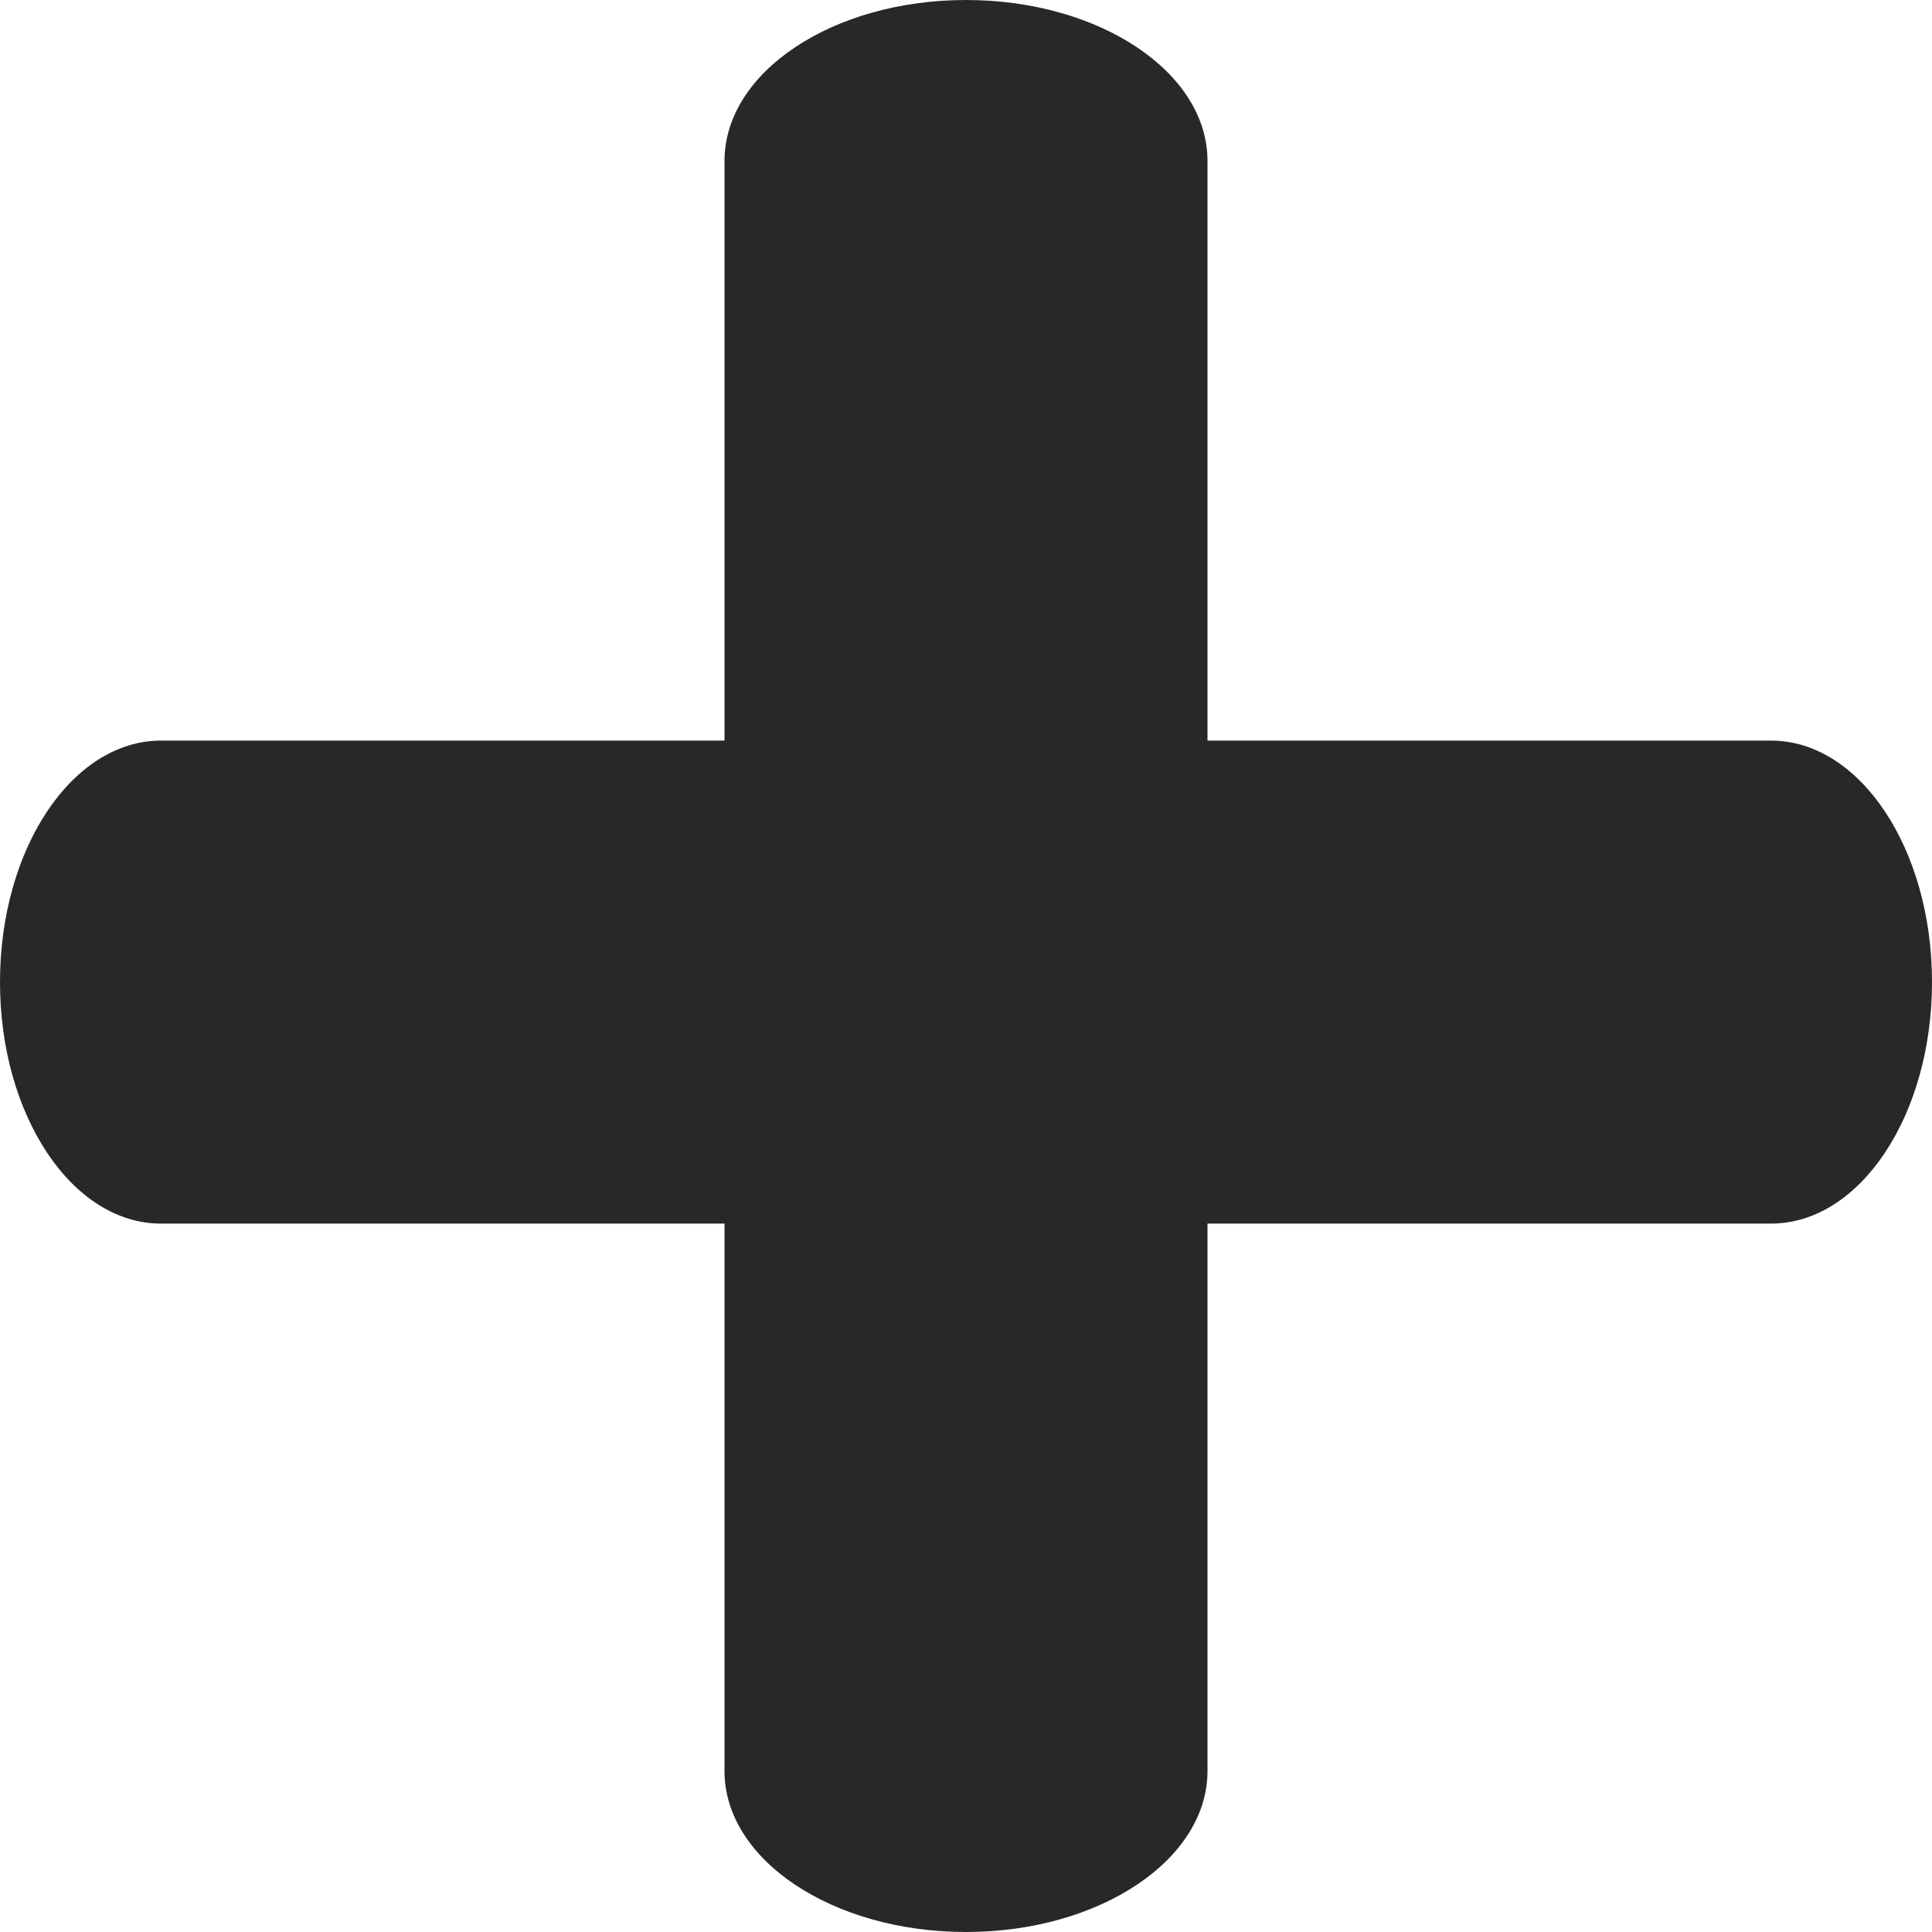
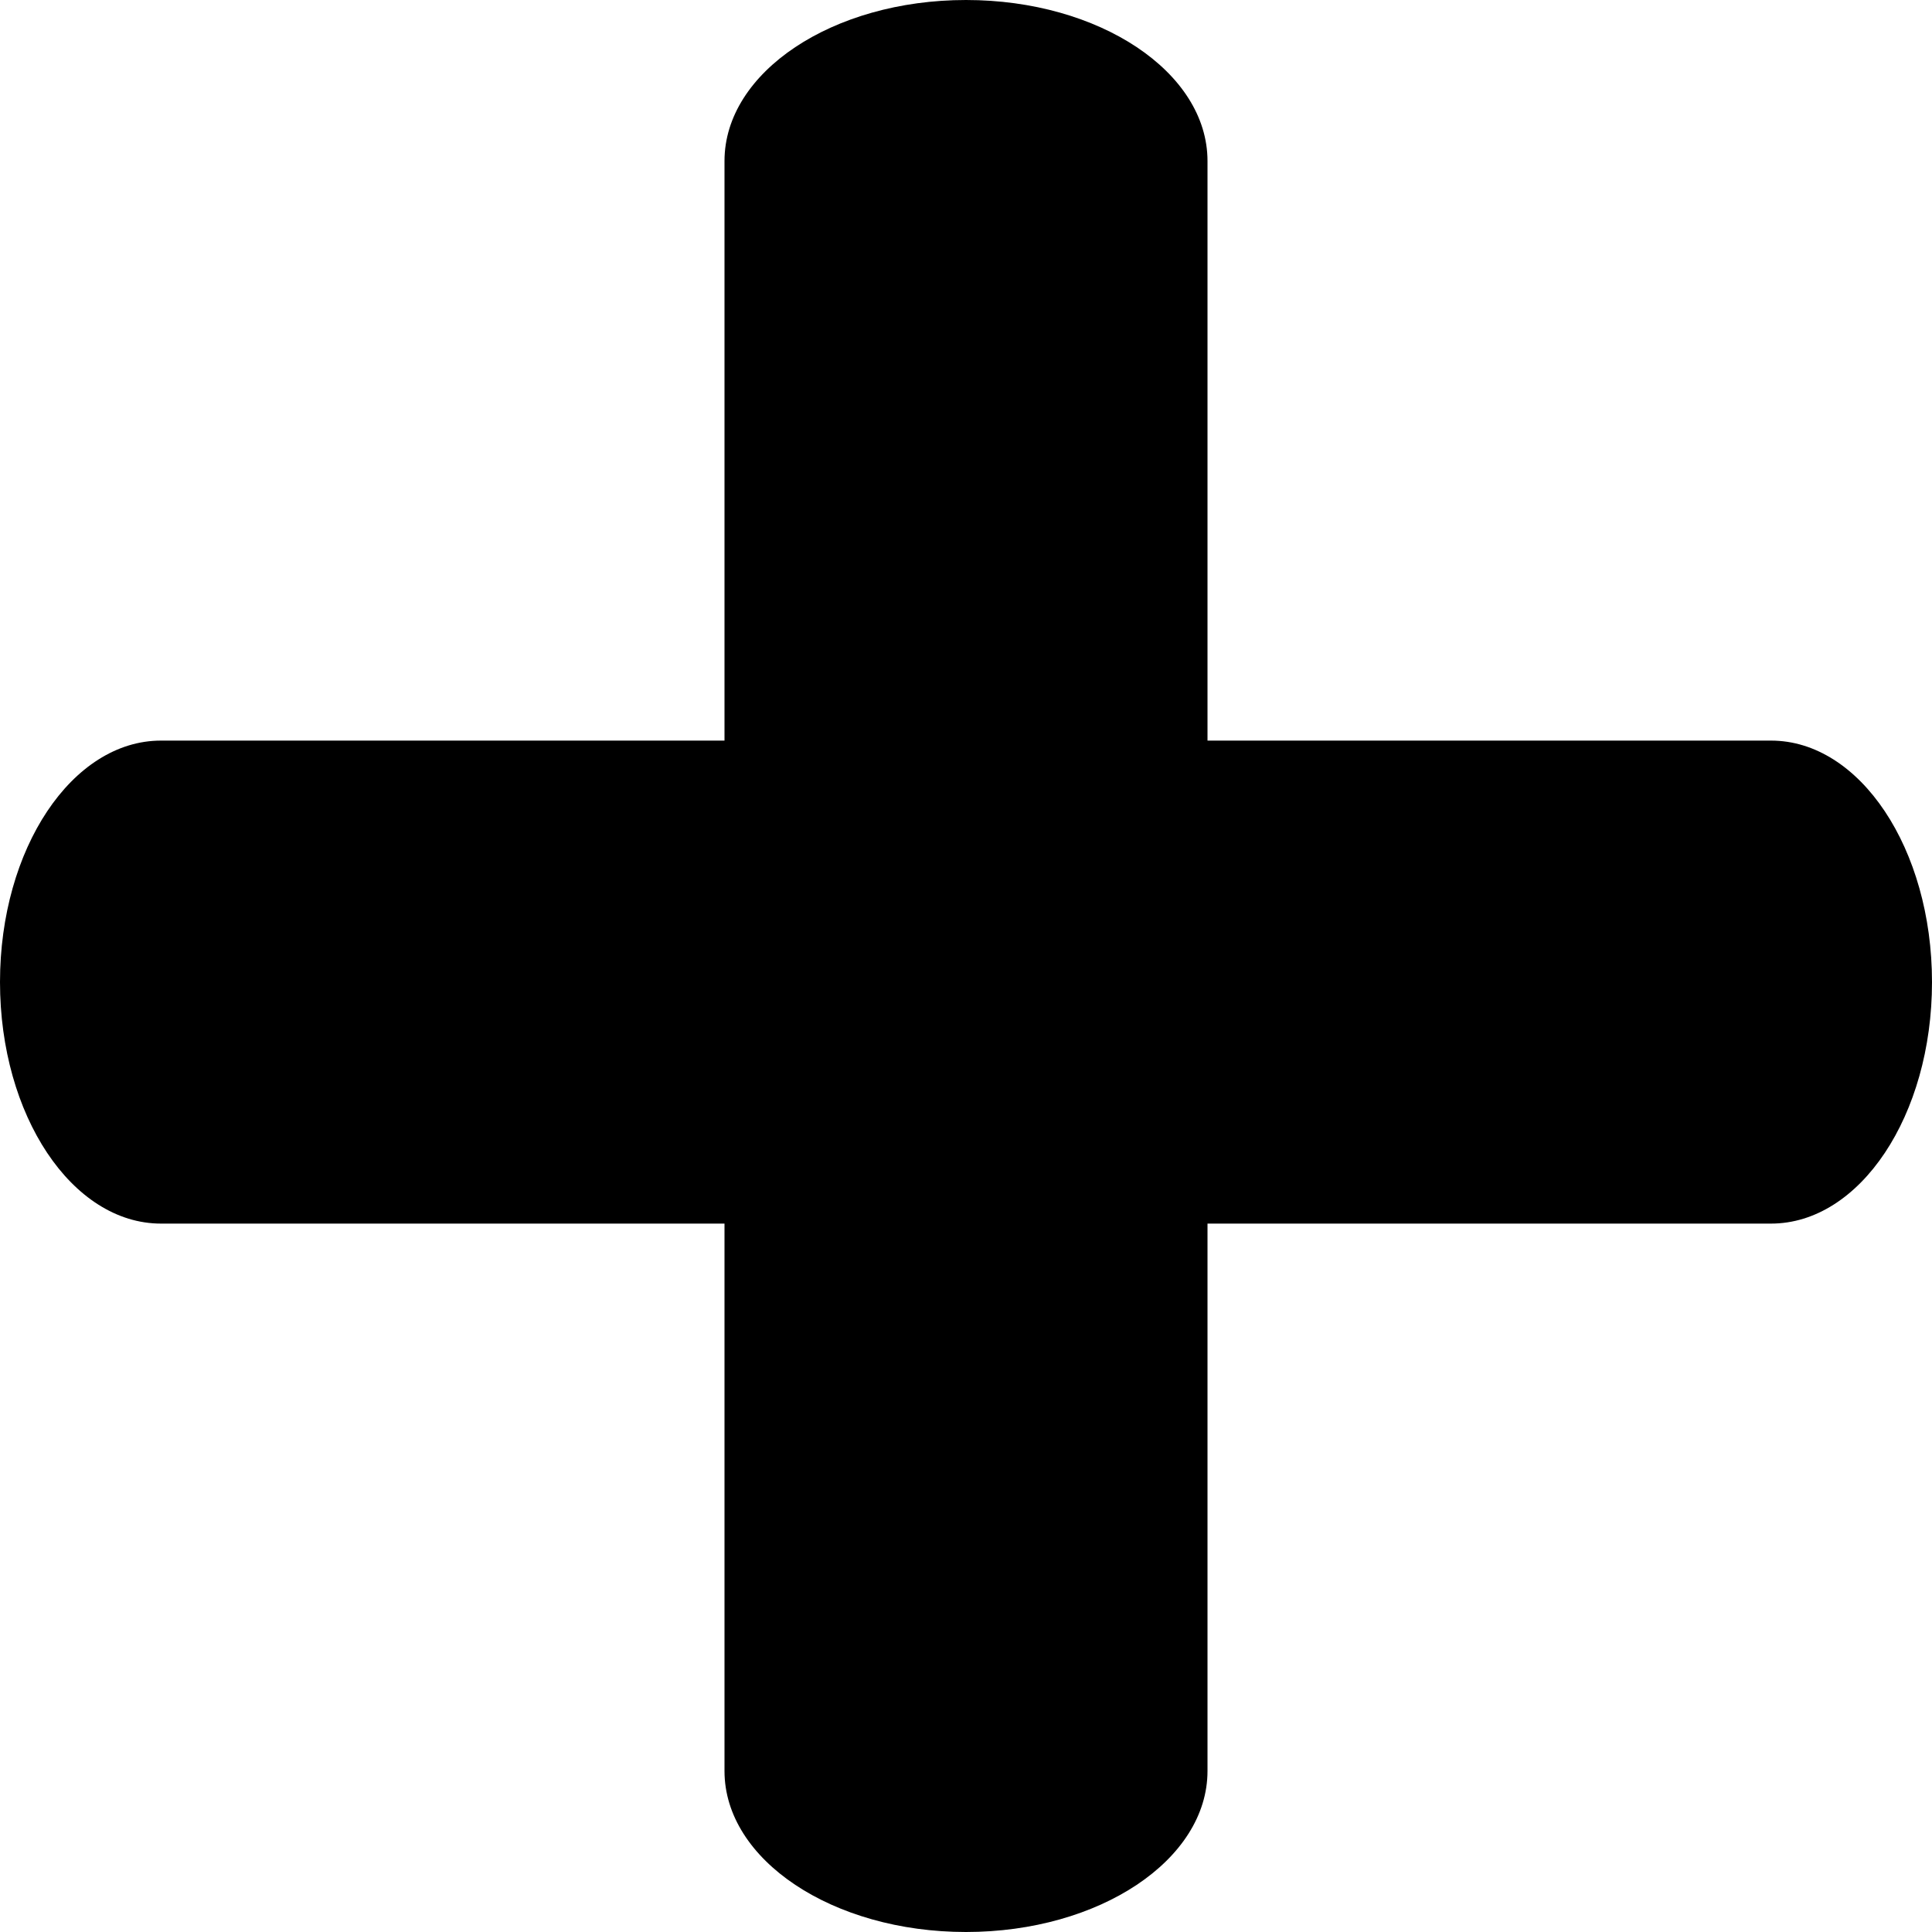
<svg xmlns="http://www.w3.org/2000/svg" version="1.1" x="0px" y="0px" width="60px" height="60px" viewBox="0 0 60 60" enable-background="new 0 0 60 60" xml:space="preserve">
  <g id="Layer_1">
</g>
-   <g id="pause" display="none">
-     <path display="inline" fill="#282829" d="M20,50c0,5.523-4.477,10-10,10l0,0C4.477,60,0,55.523,0,50V10C0,4.477,4.477,0,10,0l0,0   c5.523,0,10,4.477,10,10V50z" />
-     <path display="inline" fill="#282829" d="M60,50c0,5.523-4.477,10-10,10l0,0c-5.523,0-10-4.477-10-10V10c0-5.523,4.477-10,10-10   l0,0c5.523,0,10,4.477,10,10V50z" />
-   </g>
-   <g id="menu" display="none">
-     <path display="inline" fill="#282829" d="M60,52.5c0,4.142-2.239,7.5-5,7.5H5c-2.761,0-5-3.358-5-7.5l0,0C0,48.358,2.239,45,5,45   h50C57.761,45,60,48.358,60,52.5L60,52.5z" />
-     <path display="inline" fill="#282829" d="M60,7.5c0,4.142-2.239,7.5-5,7.5H5c-2.761,0-5-3.358-5-7.5l0,0C0,3.358,2.239,0,5,0h50   C57.761,0,60,3.358,60,7.5L60,7.5z" />
-     <path display="inline" fill="#282829" d="M60,30.5c0,4.142-2.239,7.5-5,7.5H5c-2.761,0-5-3.358-5-7.5l0,0C0,26.358,2.239,23,5,23   h50C57.761,23,60,26.358,60,30.5L60,30.5z" />
-   </g>
-   <g id="heal_copy_2" display="none">
-     <path display="inline" fill="#282829" d="M29.969,10c-16.569,0-30,11.193-30,25s13.431,25,30,25s30-11.193,30-25   S46.537,10,29.969,10z M30.069,51.271c-5.15,0-18.65-9.474-18.65-21.464c0-4.688,4.175-9.62,9.325-9.62   c5.15,0,9.014,3.395,9.325,6.225c0.311-2.829,4.175-6.225,9.325-6.225c5.15,0,9.325,4.932,9.325,9.62   C48.719,41.797,35.219,51.271,30.069,51.271z" />
-     <path display="inline" fill="#282829" d="M39.969,7.5c0-4.142-3.358-7.5-7.5-7.5h-5c-4.142,0-7.5,3.358-7.5,7.5l0,0   c0,4.142,3.358,7.5,7.5,7.5h5C36.611,15,39.969,11.642,39.969,7.5L39.969,7.5z" />
-     <path display="inline" fill="#282829" d="M44.969,2.5c0,1.381-1.119,2.5-2.5,2.5h-25c-1.381,0-2.5-1.119-2.5-2.5l0,0   c0-1.381,1.119-2.5,2.5-2.5h25C43.849,0,44.969,1.119,44.969,2.5L44.969,2.5z" />
-   </g>
-   <g id="heal_copy" display="none">
-     <ellipse display="inline" fill="#282829" cx="29.969" cy="35" rx="30" ry="25" />
-     <path display="inline" fill="#282829" d="M39.969,7.5c0-4.142-3.358-7.5-7.5-7.5h-5c-4.142,0-7.5,3.358-7.5,7.5l0,0   c0,4.142,3.358,7.5,7.5,7.5h5C36.611,15,39.969,11.642,39.969,7.5L39.969,7.5z" />
-     <path display="inline" fill="#282829" d="M44.969,2.5c0,1.381-1.119,2.5-2.5,2.5h-25c-1.381,0-2.5-1.119-2.5-2.5l0,0   c0-1.381,1.119-2.5,2.5-2.5h25C43.849,0,44.969,1.119,44.969,2.5L44.969,2.5z" />
-     <path display="inline" fill="#6D6E71" d="M30.069,51.271c-5.15,0-18.65-9.474-18.65-21.464c0-4.688,4.175-9.62,9.325-9.62   s9.014,3.395,9.325,6.225c0.311-2.829,4.175-6.225,9.325-6.225s9.325,4.932,9.325,9.62C48.719,41.797,35.219,51.271,30.069,51.271z   " />
-   </g>
-   <g id="heal_copy_3" display="none">
-     <ellipse display="inline" fill="#282829" cx="29.969" cy="38.312" rx="30" ry="21.688" />
-     <path display="inline" fill="#282829" d="M39.969,14.125c0-4.142-3.358-7.5-7.5-7.5h-5c-4.142,0-7.5,3.358-7.5,7.5l0,0   c0,4.142,3.358,7.5,7.5,7.5h5C36.611,21.625,39.969,18.267,39.969,14.125L39.969,14.125z" />
-     <path display="inline" fill="#282829" d="M42.516,9.125c0,1.381-0.934,2.5-2.086,2.5H19.57c-1.152,0-2.086-1.119-2.086-2.5l0,0   c0-1.381,0.934-2.5,2.086-2.5H40.43C41.582,6.625,42.516,7.744,42.516,9.125L42.516,9.125z" />
-     <path display="inline" fill="#6D6E71" d="M29.969,52.094c-4.339,0-15.712-7.982-15.712-18.083c0-3.949,3.517-8.105,7.856-8.105   s7.594,2.86,7.856,5.244c0.262-2.384,3.517-5.244,7.856-5.244s7.856,4.155,7.856,8.105C45.681,44.112,34.308,52.094,29.969,52.094z   " />
-     <rect x="23.625" display="inline" fill="#282829" width="12.75" height="10" />
-   </g>
-   <g id="heal_copy_4" display="none">
-     <path display="inline" fill="#282829" d="M29.969,16.625c-16.569,0-30,9.71-30,21.688S13.4,60,29.969,60s30-9.71,30-21.688   S46.537,16.625,29.969,16.625z M29.969,52.094c-4.339,0-15.713-7.982-15.713-18.083c0-3.949,3.517-8.105,7.856-8.105   c4.339,0,7.594,2.86,7.856,5.244c0.262-2.384,3.517-5.244,7.856-5.244c4.339,0,7.856,4.155,7.856,8.105   C45.681,44.112,34.308,52.094,29.969,52.094z" />
-     <path display="inline" fill="#282829" d="M39.969,14.125c0-4.142-3.358-7.5-7.5-7.5h-5c-4.142,0-7.5,3.358-7.5,7.5l0,0   c0,4.142,3.358,7.5,7.5,7.5h5C36.611,21.625,39.969,18.267,39.969,14.125L39.969,14.125z" />
-     <path display="inline" fill="#282829" d="M42.516,9.125c0,1.381-0.934,2.5-2.086,2.5H19.57c-1.152,0-2.086-1.119-2.086-2.5l0,0   c0-1.381,0.934-2.5,2.086-2.5H40.43C41.582,6.625,42.516,7.744,42.516,9.125L42.516,9.125z" />
-     <rect x="23.625" display="inline" fill="#282829" width="12.75" height="10" />
-   </g>
-   <g id="health" display="none">
-     <path display="inline" d="M30,55.167c-8.284,0-30-15.24-30-34.526C0,13.1,6.716,5.167,15,5.167s14.5,5.462,15,10.013   c0.5-4.551,6.716-10.013,15-10.013S60,13.1,60,20.641C60,39.927,38.284,55.167,30,55.167z" />
-   </g>
-   <g id="attack" display="none">
-     <g display="inline">
-       <polygon points="47.855,38.564 38.564,47.855 4.274,13.564 0.838,0.838 13.564,4.274   " />
-       <polygon points="48.234,25.958 57.223,24.447 55.712,33.436 33.436,55.712 24.447,57.223 25.958,48.234   " />
-       <rect x="46.297" y="41.974" transform="matrix(0.7071 -0.7071 0.7071 0.7071 -20.9025 50.4632)" width="8.332" height="16.978" />
-     </g>
-     <polygon display="inline" points="-22.245,44.32 -31.963,44.32 -31.963,8.452 -27.104,0 -22.245,8.452  " />
-     <polygon display="inline" points="-15.454,37.926 -9.962,41.837 -15.454,45.748 -38.755,45.748 -44.246,41.837 -38.755,37.926  " />
-     <rect x="-30.186" y="45.629" display="inline" width="6.163" height="12.557" />
-   </g>
-   <g id="defence" display="none">
-     <g id="defence_1_" display="inline">
-       <path fill="#010101" d="M57.697,8.541c0,21.852-16.771,50.756-27.697,50.756S2.303,30.393,2.303,8.541    c0-5.65,7.5,16.527,27.696-7.838C50.303,25.067,57.697,2.89,57.697,8.541z" />
-     </g>
-   </g>
-   <g id="arrow-up" display="none">
-     <polygon display="inline" points="0.011,50 30,10 59.989,50  " />
-   </g>
-   <g id="arrow-left" display="none">
-     <polygon display="inline" points="50,59.989 10,30 50,0.011  " />
-   </g>
-   <g id="arrow-down" display="none">
-     <polygon display="inline" points="59.989,10 30,50 0.011,10  " />
-   </g>
-   <g id="arrow-right" display="none">
-     <polygon display="inline" points="10,0.011 50,30 10,59.989  " />
-   </g>
-   <g id="arrow-right-left" display="none">
-     <polygon display="inline" points="40.25,15.318 59.834,30 40.25,44.682  " />
-     <polygon display="inline" points="19.584,44.682 0,30 19.584,15.318  " />
-   </g>
-   <g id="arrow-up-down" display="none">
-     <g display="inline">
-       <polygon points="15.318,19.667 30,0.083 44.682,19.667   " />
-       <polygon points="44.682,40.333 30,59.917 15.318,40.333   " />
-     </g>
-   </g>
-   <g id="close" display="none">
-     <line display="inline" fill="none" stroke="#000000" stroke-width="14" stroke-linecap="round" stroke-miterlimit="10" x1="50.125" y1="50.125" x2="9.875" y2="9.875" />
-     <line display="inline" fill="none" stroke="#000000" stroke-width="14" stroke-linecap="round" stroke-miterlimit="10" x1="50.125" y1="9.875" x2="9.875" y2="50.125" />
-   </g>
-   <g id="minus" display="none">
-     <path display="inline" fill="#282829" d="M60,30.5c0,4.142-2.239,7.5-5,7.5H5c-2.761,0-5-3.358-5-7.5l0,0C0,26.358,2.239,23,5,23   h50C57.761,23,60,26.358,60,30.5L60,30.5z" />
-   </g>
  <g id="plus">
-     <path fill="#282829" d="M30,0c4.142,0,7.5,2.239,7.5,5v50c0,2.761-3.358,5-7.5,5l0,0c-4.142,0-7.5-2.239-7.5-5V5   C22.5,2.239,25.858,0,30,0L30,0z" />
-     <path fill="#282829" d="M60,30.5c0,4.142-2.239,7.5-5,7.5H5c-2.761,0-5-3.358-5-7.5l0,0C0,26.358,2.239,23,5,23h50   C57.761,23,60,26.358,60,30.5L60,30.5z" />
-   </g>
-   <g id="compass_copy" display="none">
-     <path display="inline" fill="#282829" d="M31.728,15.107L30,9.957l-1.728,5.15C28.84,15.042,29.415,15,30,15   S31.16,15.042,31.728,15.107z" />
-     <path display="inline" fill="#282829" d="M28.284,44.895L30,50.01l1.716-5.115C31.152,44.959,30.581,45,30,45   S28.848,44.959,28.284,44.895z" />
-     <path display="inline" fill="#282829" d="M44.896,31.705l5.13-1.721l-5.135-1.723C44.957,28.832,45,29.411,45,30   C45,30.577,44.96,31.145,44.896,31.705z" />
-     <path display="inline" fill="#282829" d="M15.109,28.26l-5.135,1.723l5.13,1.721C15.04,31.145,15,30.577,15,30   C15,29.411,15.043,28.832,15.109,28.26z" />
-     <g display="inline">
-       <path fill="#282829" d="M30,18c6.617,0,12,5.383,12,12s-5.383,12-12,12s-12-5.383-12-12S23.383,18,30,18 M30,15    c-8.284,0-15,6.716-15,15s6.716,15,15,15s15-6.716,15-15S38.284,15,30,15L30,15z" />
-     </g>
-   </g>
-   <g id="Layer_23" display="none">
-     <g display="inline">
-       <path fill="#282829" d="M30,5c13.785,0,25,11.215,25,25S43.785,55,30,55S5,43.785,5,30S16.215,5,30,5 M30,0    C13.431,0,0,13.431,0,30s13.431,30,30,30s30-13.431,30-30S46.569,0,30,0L30,0z" />
-     </g>
-   </g>
-   <g id="Layer_22" display="none">
-     <g display="inline">
-       <g>
-         <polygon fill="#282829" points="18.949,22.019 15.863,15.815 22.067,18.902 21.363,21.315    " />
-         <polygon fill="#282829" points="38.075,41.145 38.778,38.731 41.192,38.027 44.279,44.231    " />
-       </g>
-       <g>
-         <polygon fill="#282829" points="21.977,41.234 15.774,44.32 18.86,38.116 21.274,38.82    " />
-         <polygon fill="#282829" points="41.103,22.108 38.689,21.404 37.986,18.991 44.189,15.904    " />
-       </g>
-     </g>
-   </g>
-   <g id="Layer_21" display="none">
-     <polygon display="inline" fill="#282829" points="25.226,25.254 47.617,12.367 34.73,34.757 12.339,47.644  " />
+     <path d="M30,0c4.142,0,7.5,2.239,7.5,5v50c0,2.761-3.358,5-7.5,5l0,0c-4.142,0-7.5-2.239-7.5-5V5C22.5,2.239,25.858,0,30,0L30,0z" />
+     <path d="M60,30.5c0,4.142-2.239,7.5-5,7.5H5c-2.761,0-5-3.358-5-7.5l0,0C0,26.358,2.239,23,5,23h50C57.761,23,60,26.358,60,30.5   L60,30.5z" />
  </g>
</svg>
